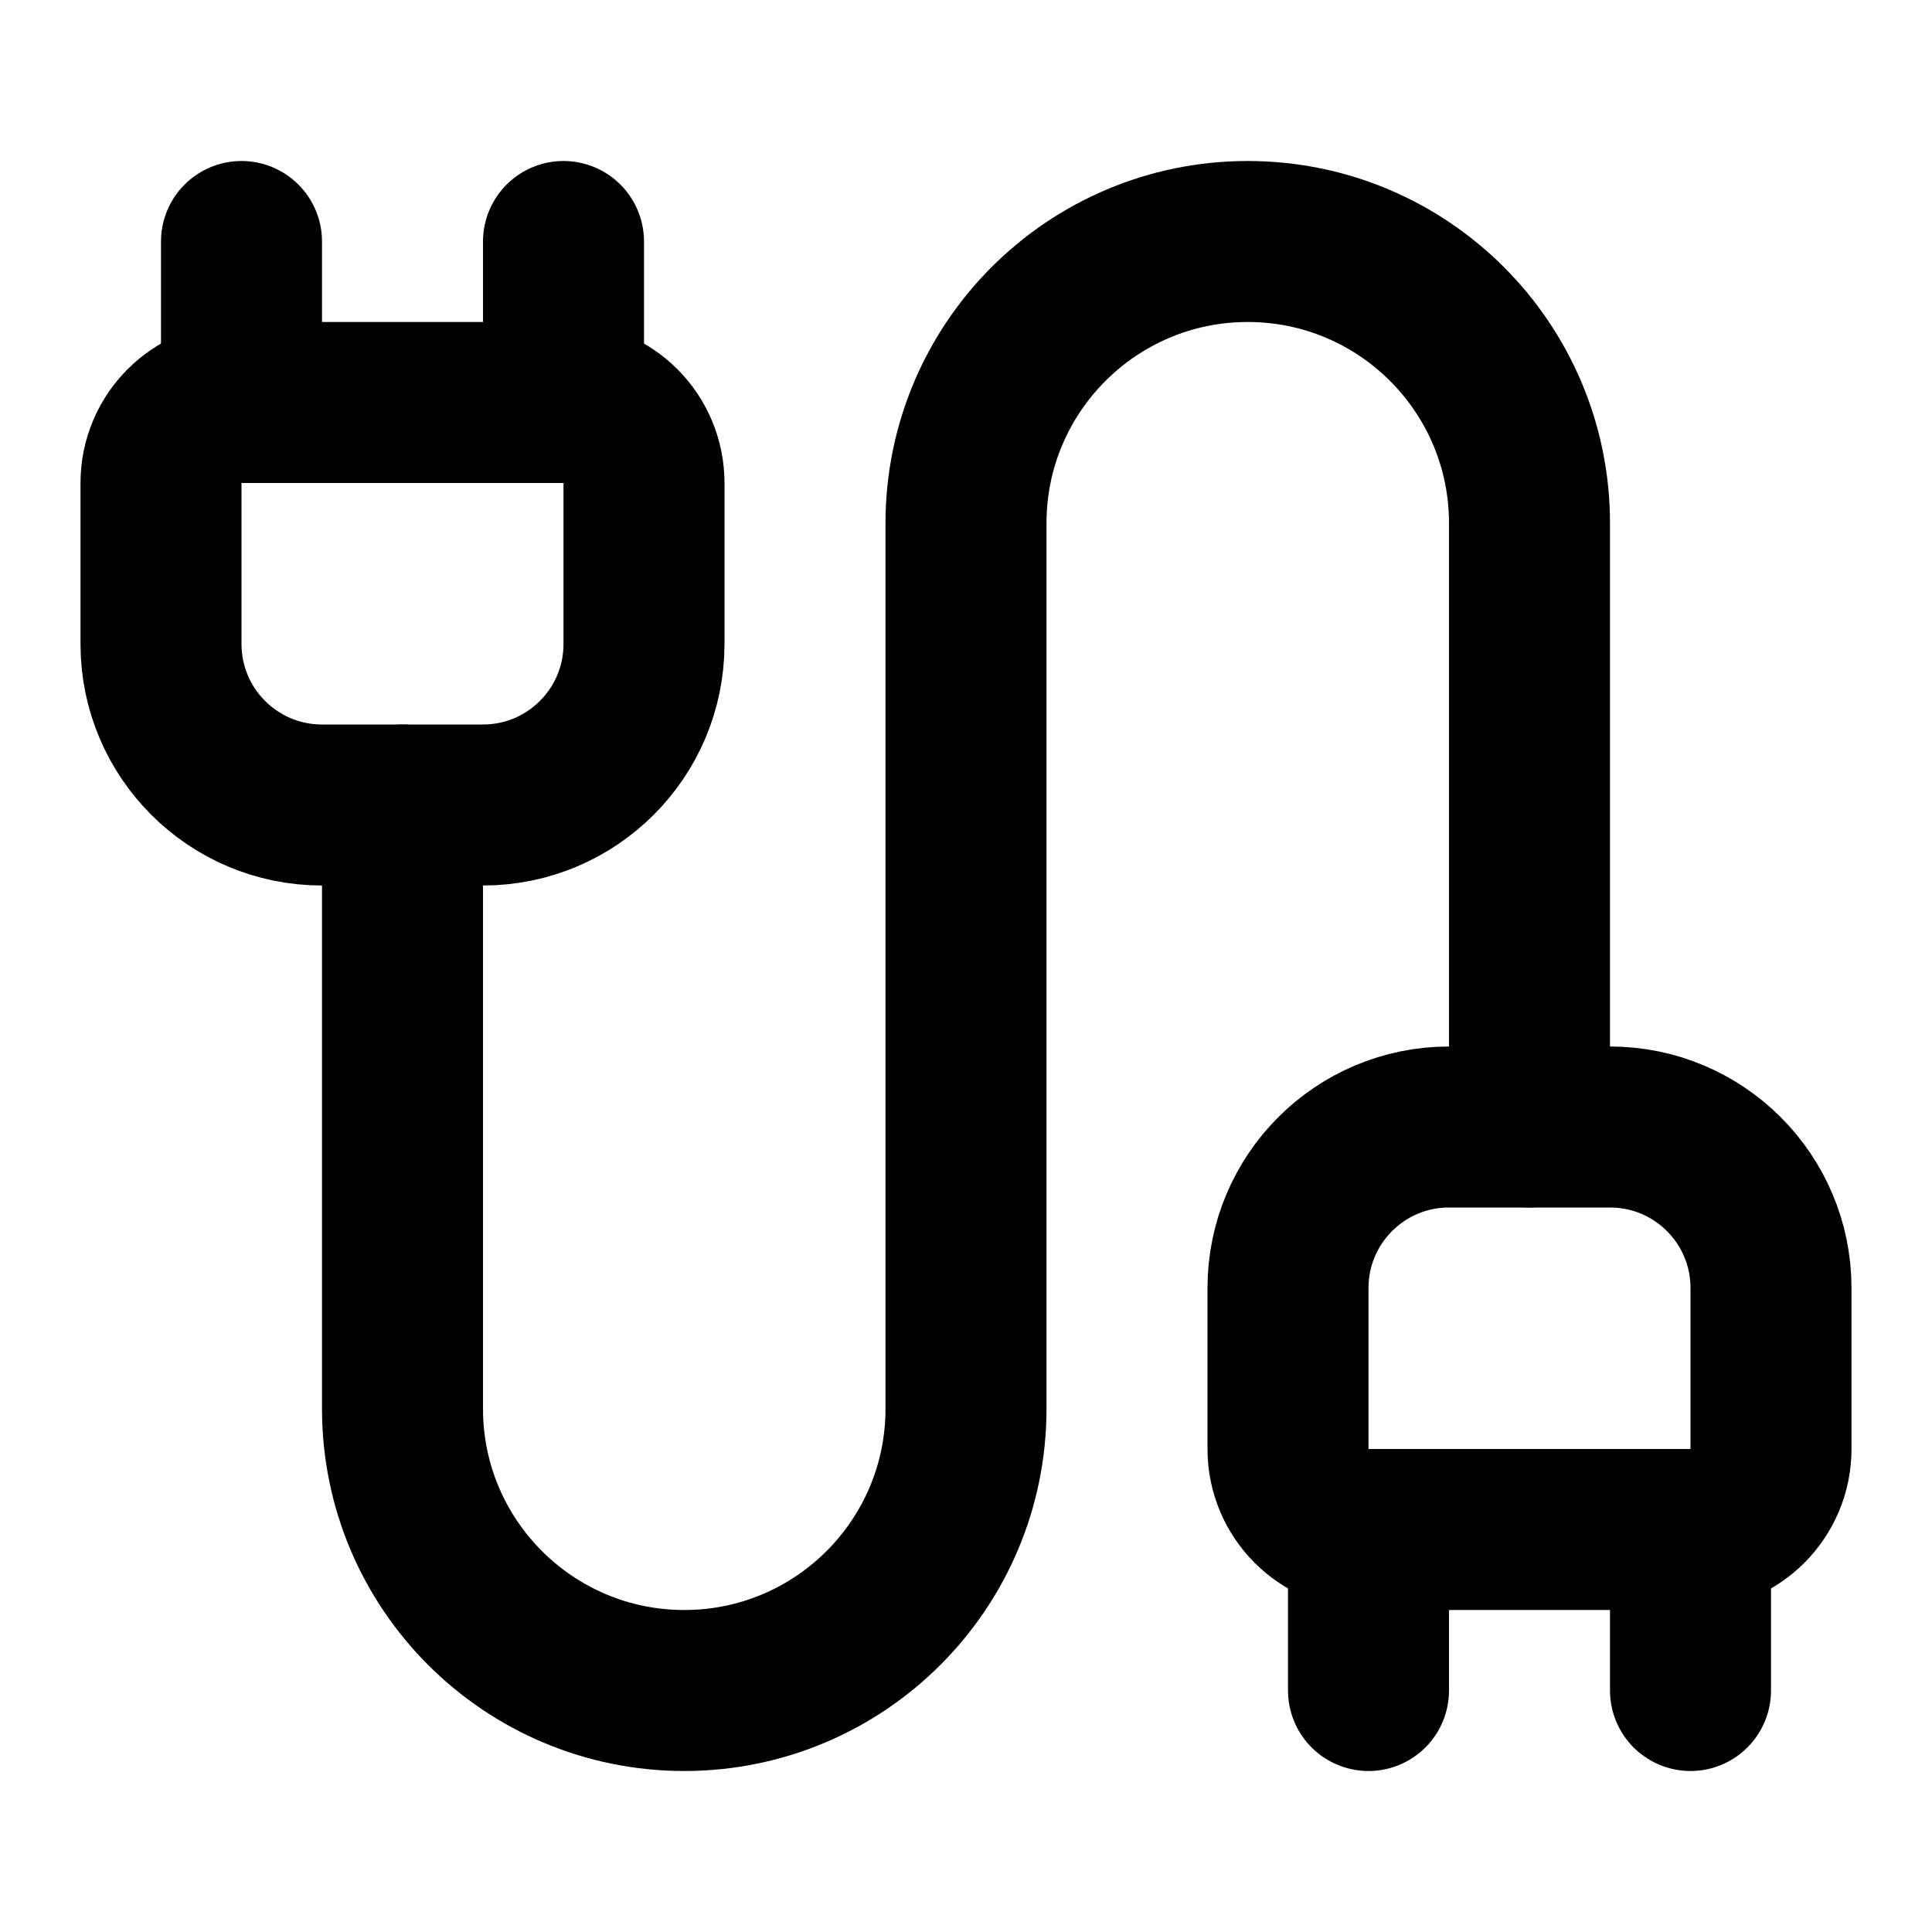
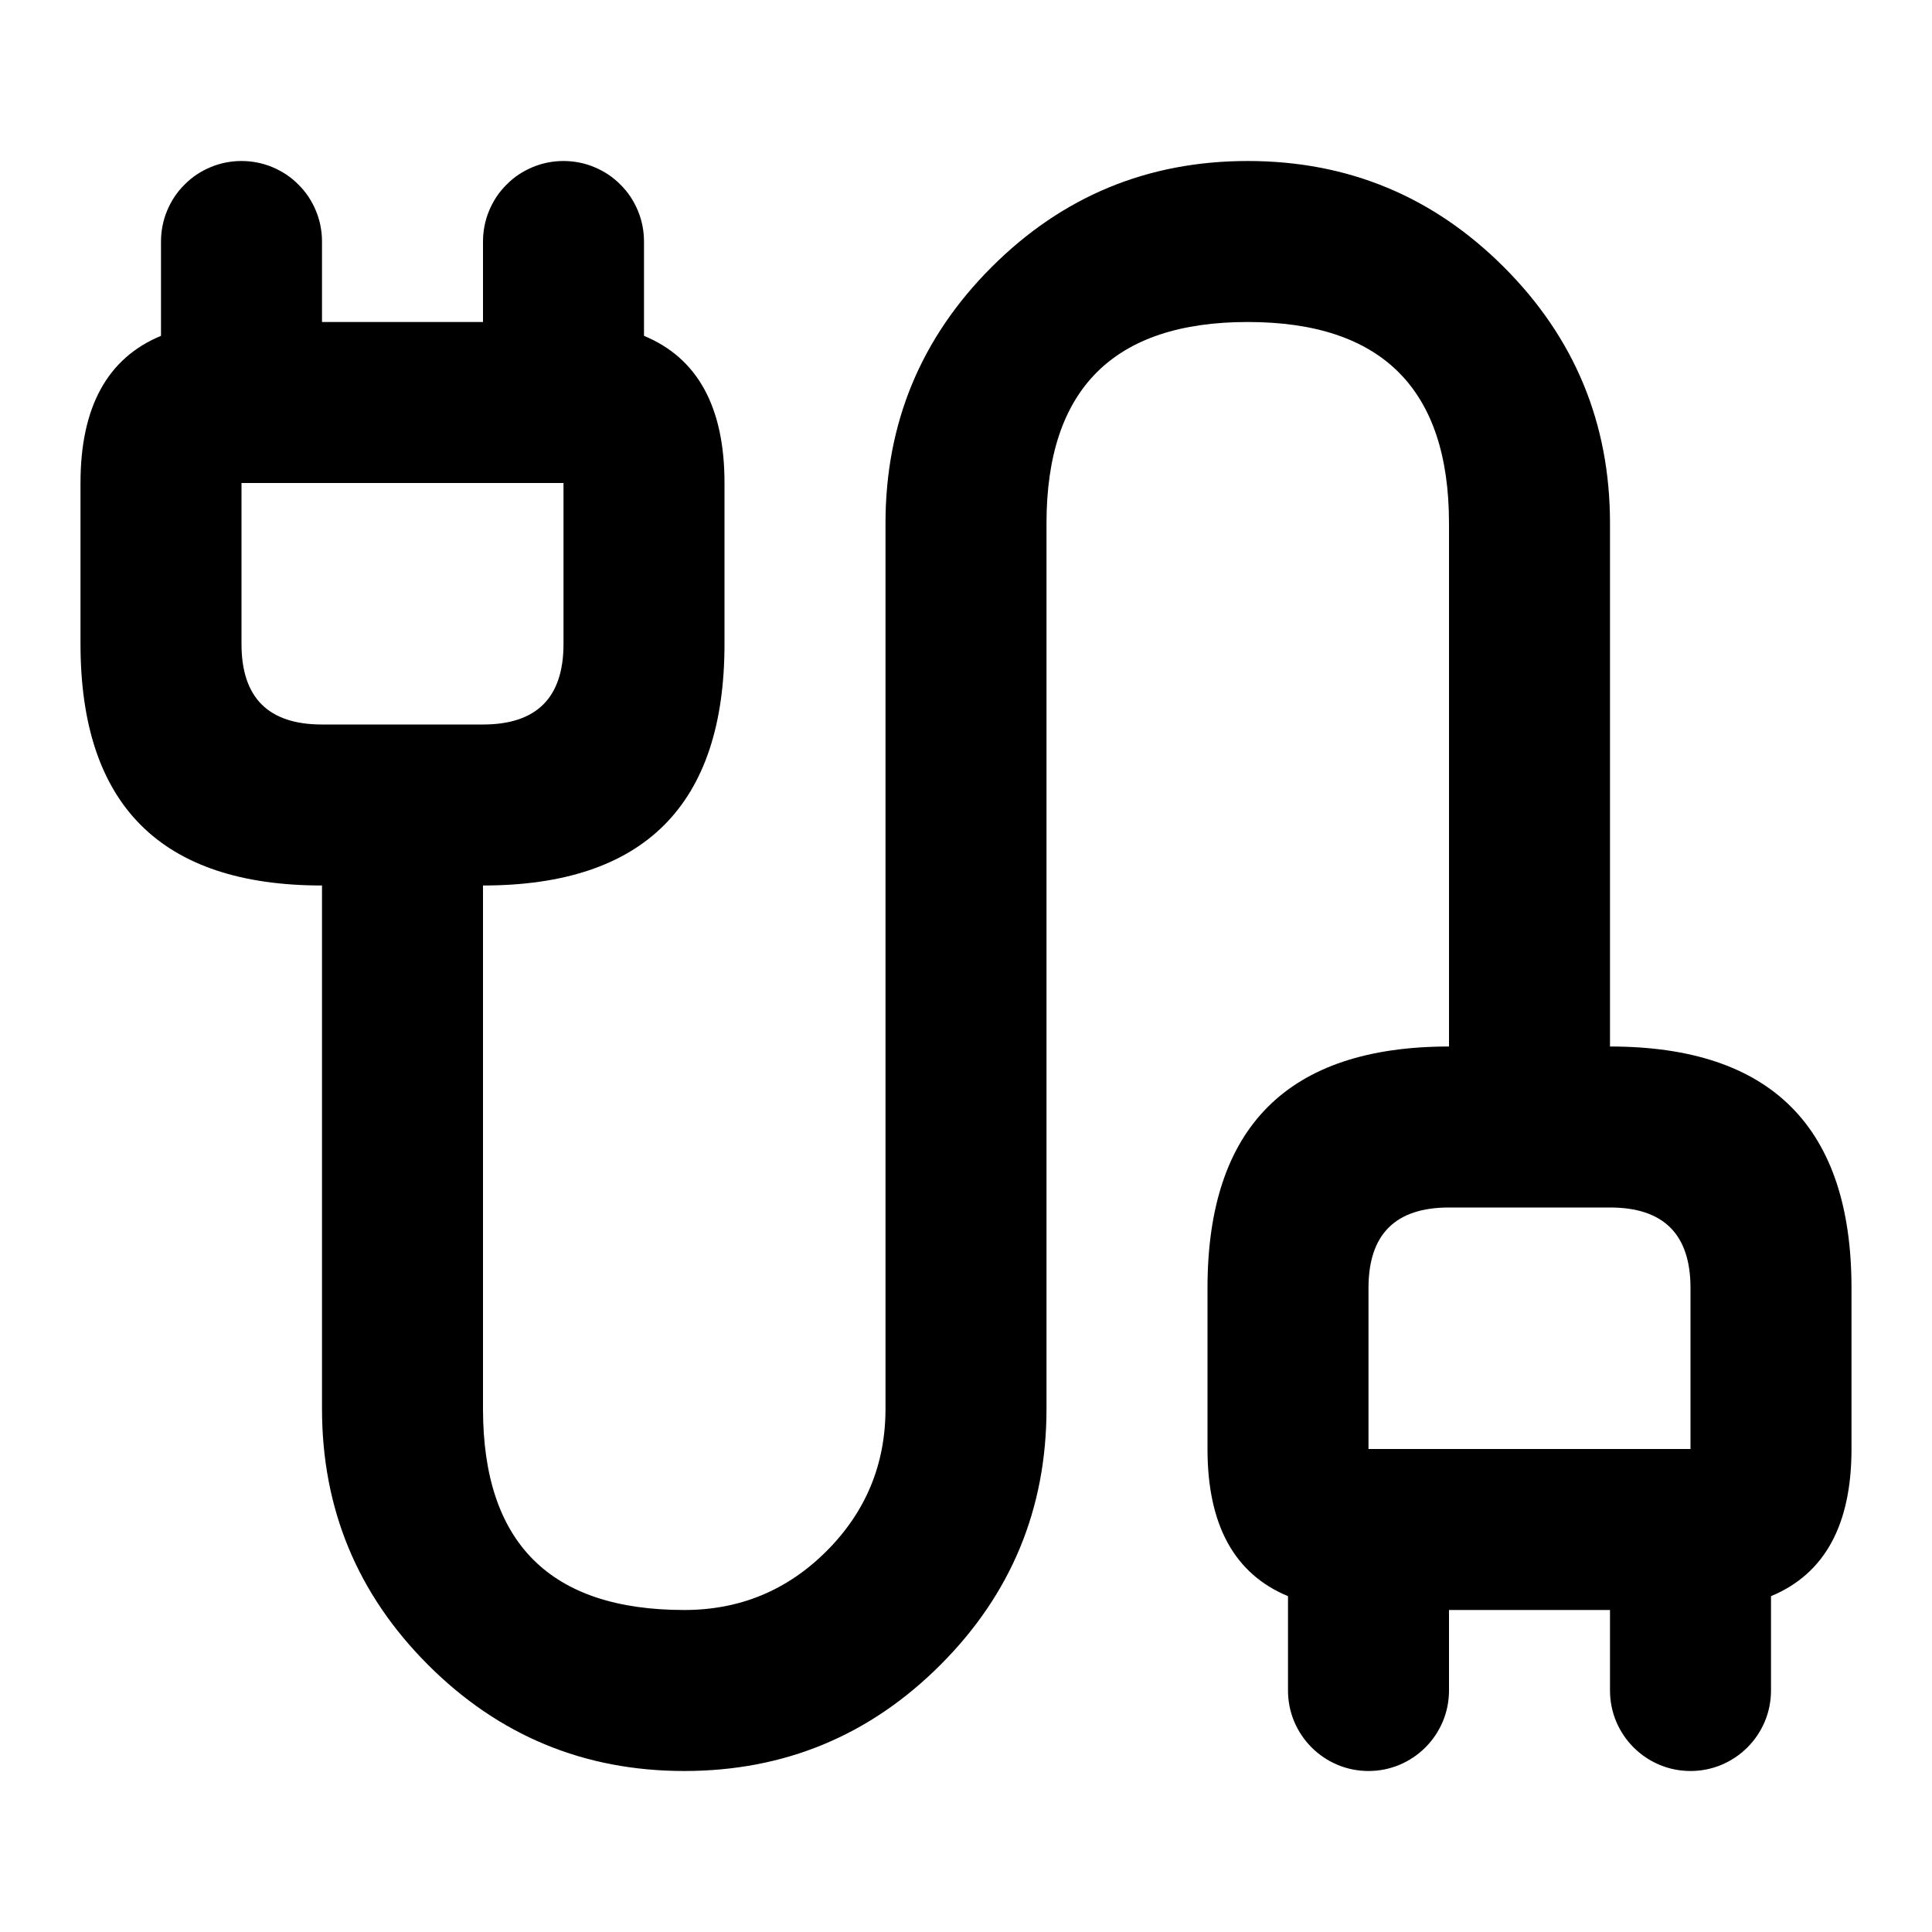
- <svg xmlns="http://www.w3.org/2000/svg" width="24" height="24" viewBox="0 0 24 24" fill="none" stroke="currentColor" stroke-width="2" stroke-linecap="round" stroke-linejoin="round" class="lucide lucide-cable-icon lucide-cable">
-   <path d="M17 19a1 1 0 0 1-1-1v-2a2 2 0 0 1 2-2h2a2 2 0 0 1 2 2v2a1 1 0 0 1-1 1z" />
-   <path d="M17 21v-2" />
-   <path d="M19 14V6.5a1 1 0 0 0-7 0v11a1 1 0 0 1-7 0V10" />
-   <path d="M21 21v-2" />
-   <path d="M3 5V3" />
-   <path d="M4 10a2 2 0 0 1-2-2V6a1 1 0 0 1 1-1h4a1 1 0 0 1 1 1v2a2 2 0 0 1-2 2z" />
-   <path d="M7 5V3" />
+ <svg xmlns="http://www.w3.org/2000/svg" width="24" height="24" viewBox="0 0 24 24" fill="#000">
+   <path d="M3 6L7 6L7 8Q7 9 6 9L4 9Q3 9 3 8L3 6ZM8 4.172L8 3Q8 2.901 7.981 2.805Q7.962 2.708 7.924 2.617Q7.886 2.526 7.832 2.444Q7.777 2.362 7.707 2.293Q7.638 2.223 7.556 2.168Q7.474 2.114 7.383 2.076Q7.292 2.038 7.195 2.019Q7.098 2 7 2Q6.902 2 6.805 2.019Q6.708 2.038 6.617 2.076Q6.526 2.114 6.444 2.168Q6.362 2.223 6.293 2.293Q6.223 2.362 6.168 2.444Q6.114 2.526 6.076 2.617Q6.038 2.708 6.019 2.805Q6 2.901 6 3L6 4L4 4L4 3Q4 2.901 3.981 2.805Q3.962 2.708 3.924 2.617Q3.886 2.526 3.832 2.444Q3.777 2.362 3.707 2.293Q3.638 2.223 3.556 2.168Q3.474 2.114 3.383 2.076Q3.292 2.038 3.195 2.019Q3.099 2 3 2Q2.901 2 2.805 2.019Q2.708 2.038 2.617 2.076Q2.526 2.114 2.444 2.168Q2.362 2.223 2.293 2.293Q2.223 2.362 2.168 2.444Q2.114 2.526 2.076 2.617Q2.038 2.708 2.019 2.805Q2 2.901 2 3L2 4.172Q1 4.586 1 6L1 8Q1 11 4 11L4 17.5Q4 19.364 5.318 20.682Q6.636 22 8.5 22Q10.364 22 11.682 20.682Q13 19.364 13 17.5L13 6.5Q13 5.25 13.625 4.625Q14.25 4 15.5 4Q18 4 18 6.5L18 13Q15 13 15 16L15 18Q15 19.414 16 19.828L16 21Q16 21.099 16.019 21.195Q16.038 21.292 16.076 21.383Q16.114 21.474 16.169 21.556Q16.223 21.637 16.293 21.707Q16.363 21.777 16.444 21.831Q16.526 21.886 16.617 21.924Q16.708 21.962 16.805 21.981Q16.901 22 17 22Q17.099 22 17.195 21.981Q17.292 21.962 17.383 21.924Q17.474 21.886 17.556 21.831Q17.637 21.777 17.707 21.707Q17.777 21.637 17.831 21.556Q17.886 21.474 17.924 21.383Q17.962 21.292 17.981 21.195Q18 21.099 18 21L18 20L20 20L20 21Q20 21.099 20.019 21.195Q20.038 21.292 20.076 21.383Q20.114 21.474 20.169 21.556Q20.223 21.637 20.293 21.707Q20.363 21.777 20.444 21.831Q20.526 21.886 20.617 21.924Q20.708 21.962 20.805 21.981Q20.901 22 21 22Q21.099 22 21.195 21.981Q21.292 21.962 21.383 21.924Q21.474 21.886 21.556 21.831Q21.637 21.777 21.707 21.707Q21.777 21.637 21.831 21.556Q21.886 21.474 21.924 21.383Q21.962 21.292 21.981 21.195Q22 21.099 22 21L22 19.828Q23 19.414 23 18L23 16Q23 13 20 13L20 6.5Q20 4.636 18.682 3.318Q17.364 2 15.5 2Q13.636 2 12.318 3.318Q11 4.636 11 6.5L11 17.5Q11 18.535 10.268 19.268Q9.536 20 8.5 20Q6 20 6 17.5L6 11Q9 11 9 8L9 6Q9 4.586 8 4.172ZM19 15L20 15Q21 15 21 16L21 18L17 18L17 16Q17 15 18 15L19 15Z" />
</svg>
